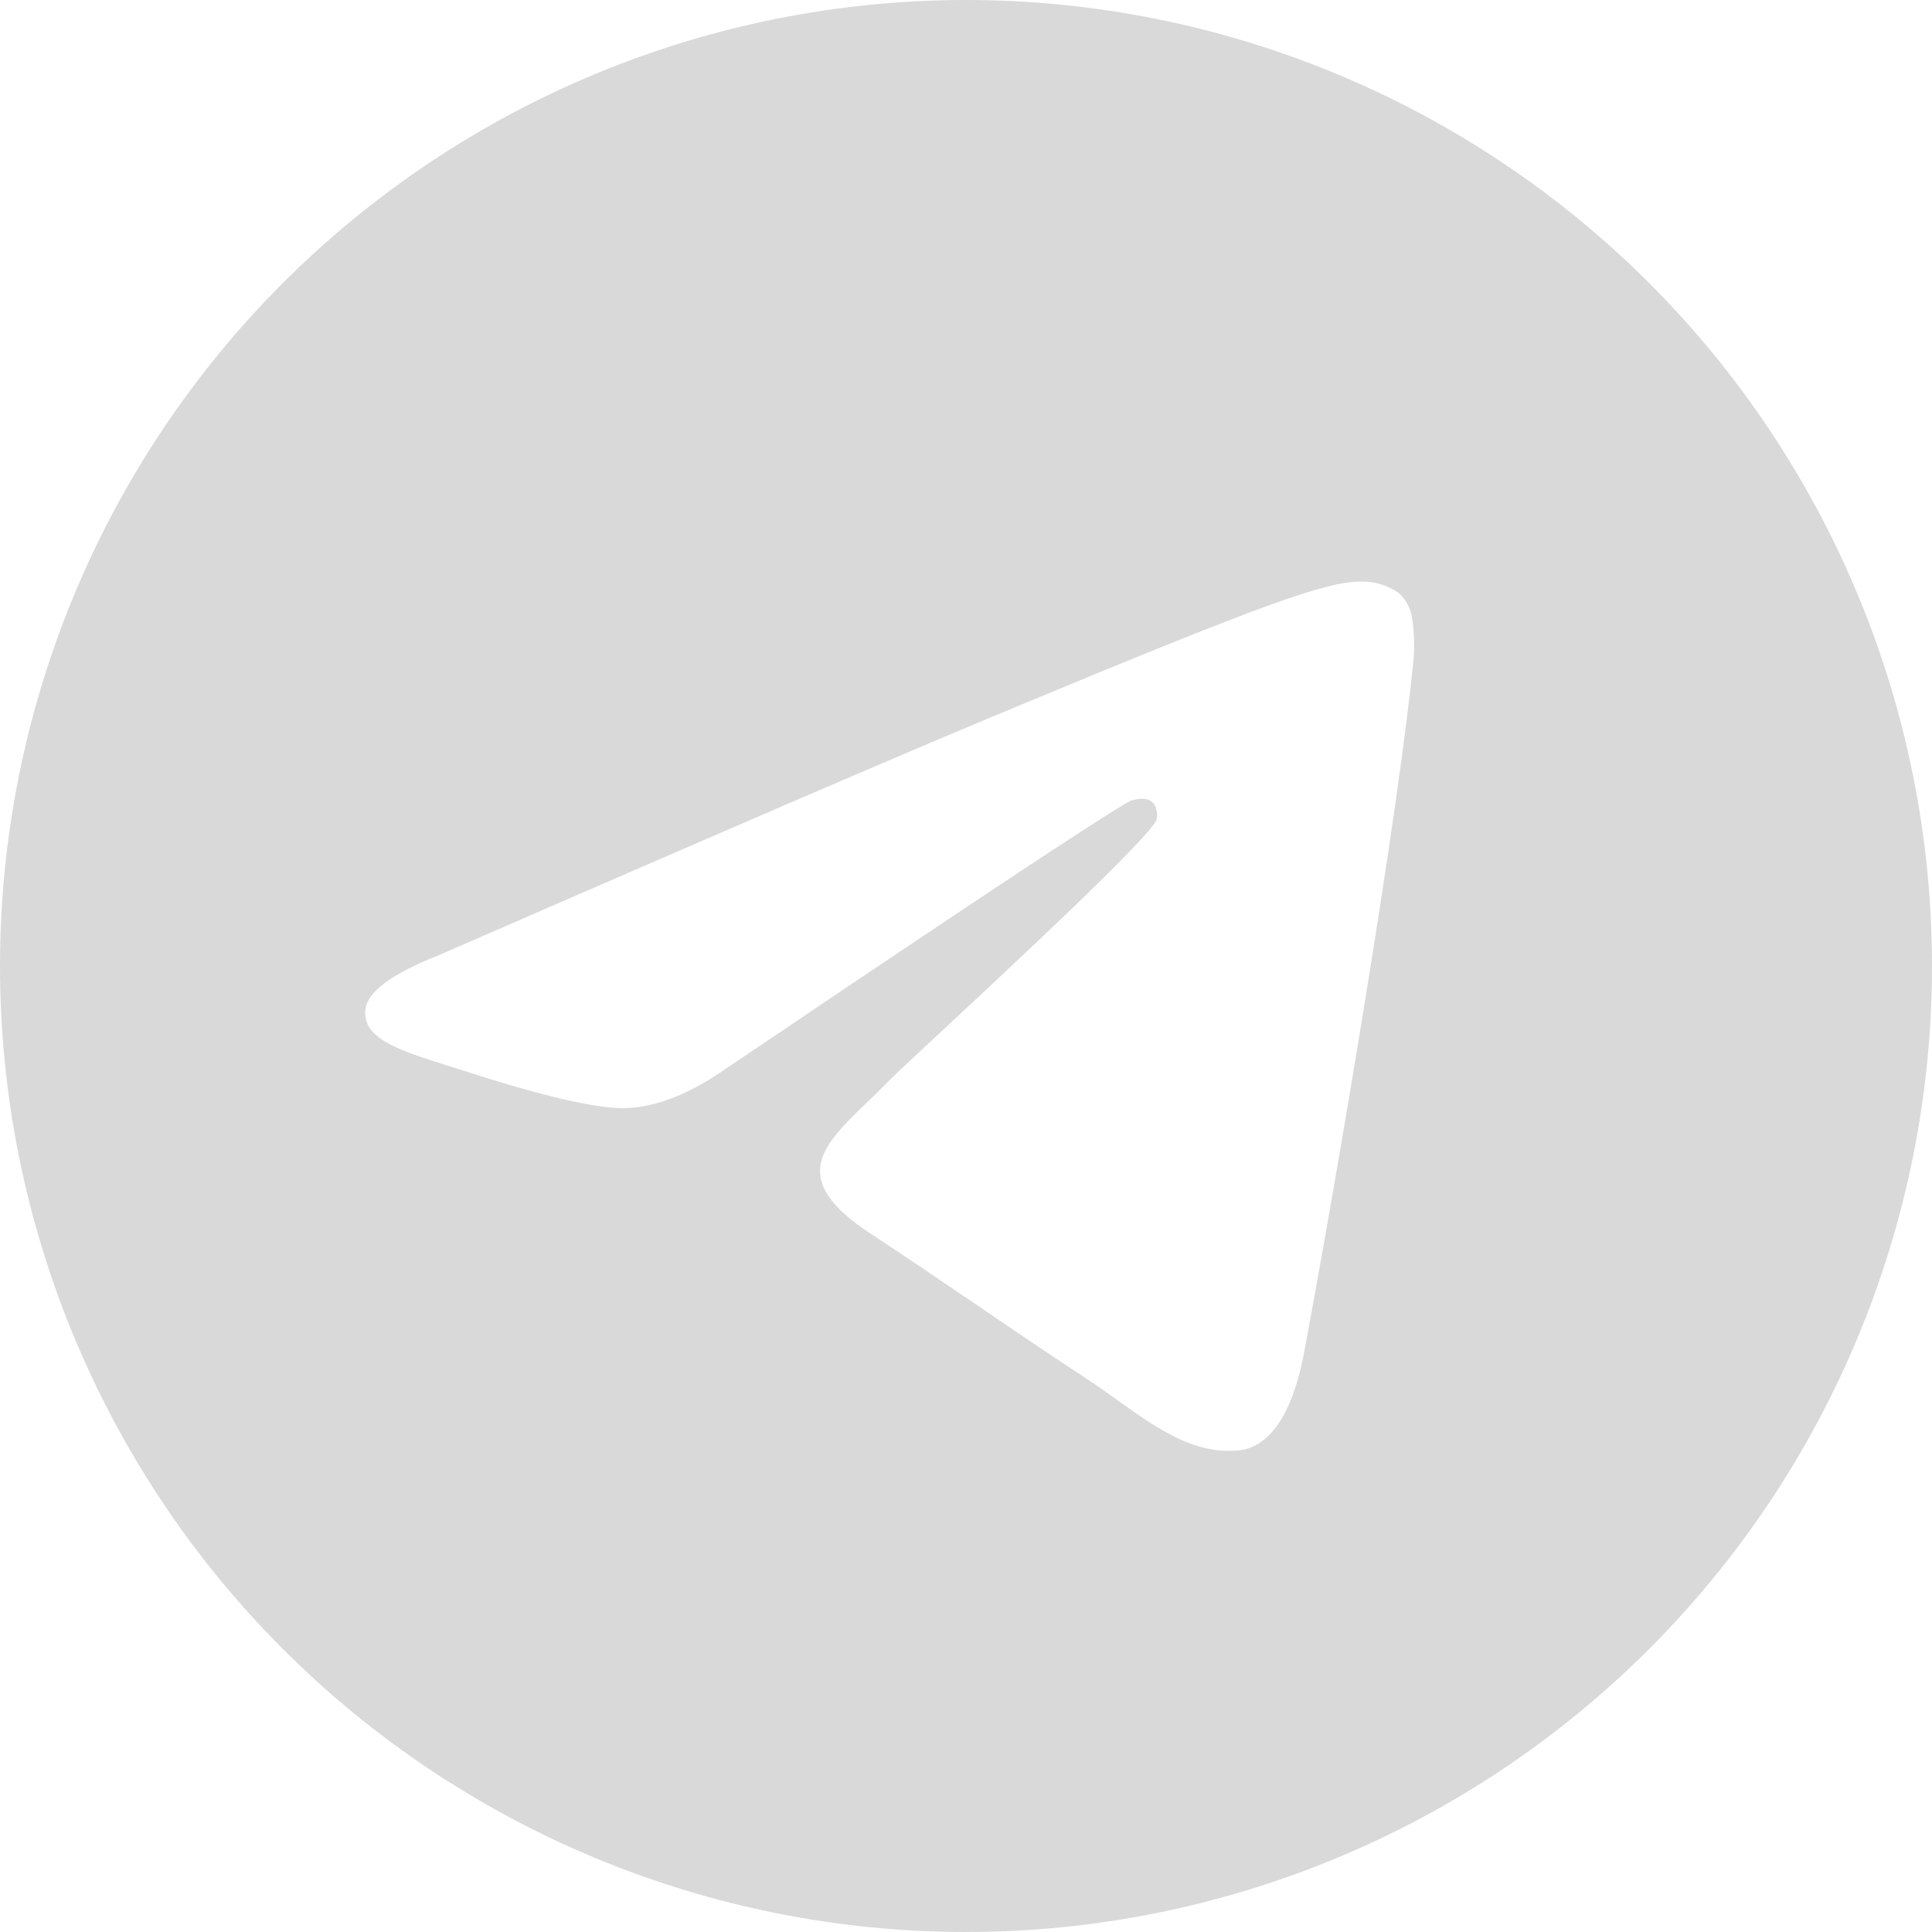
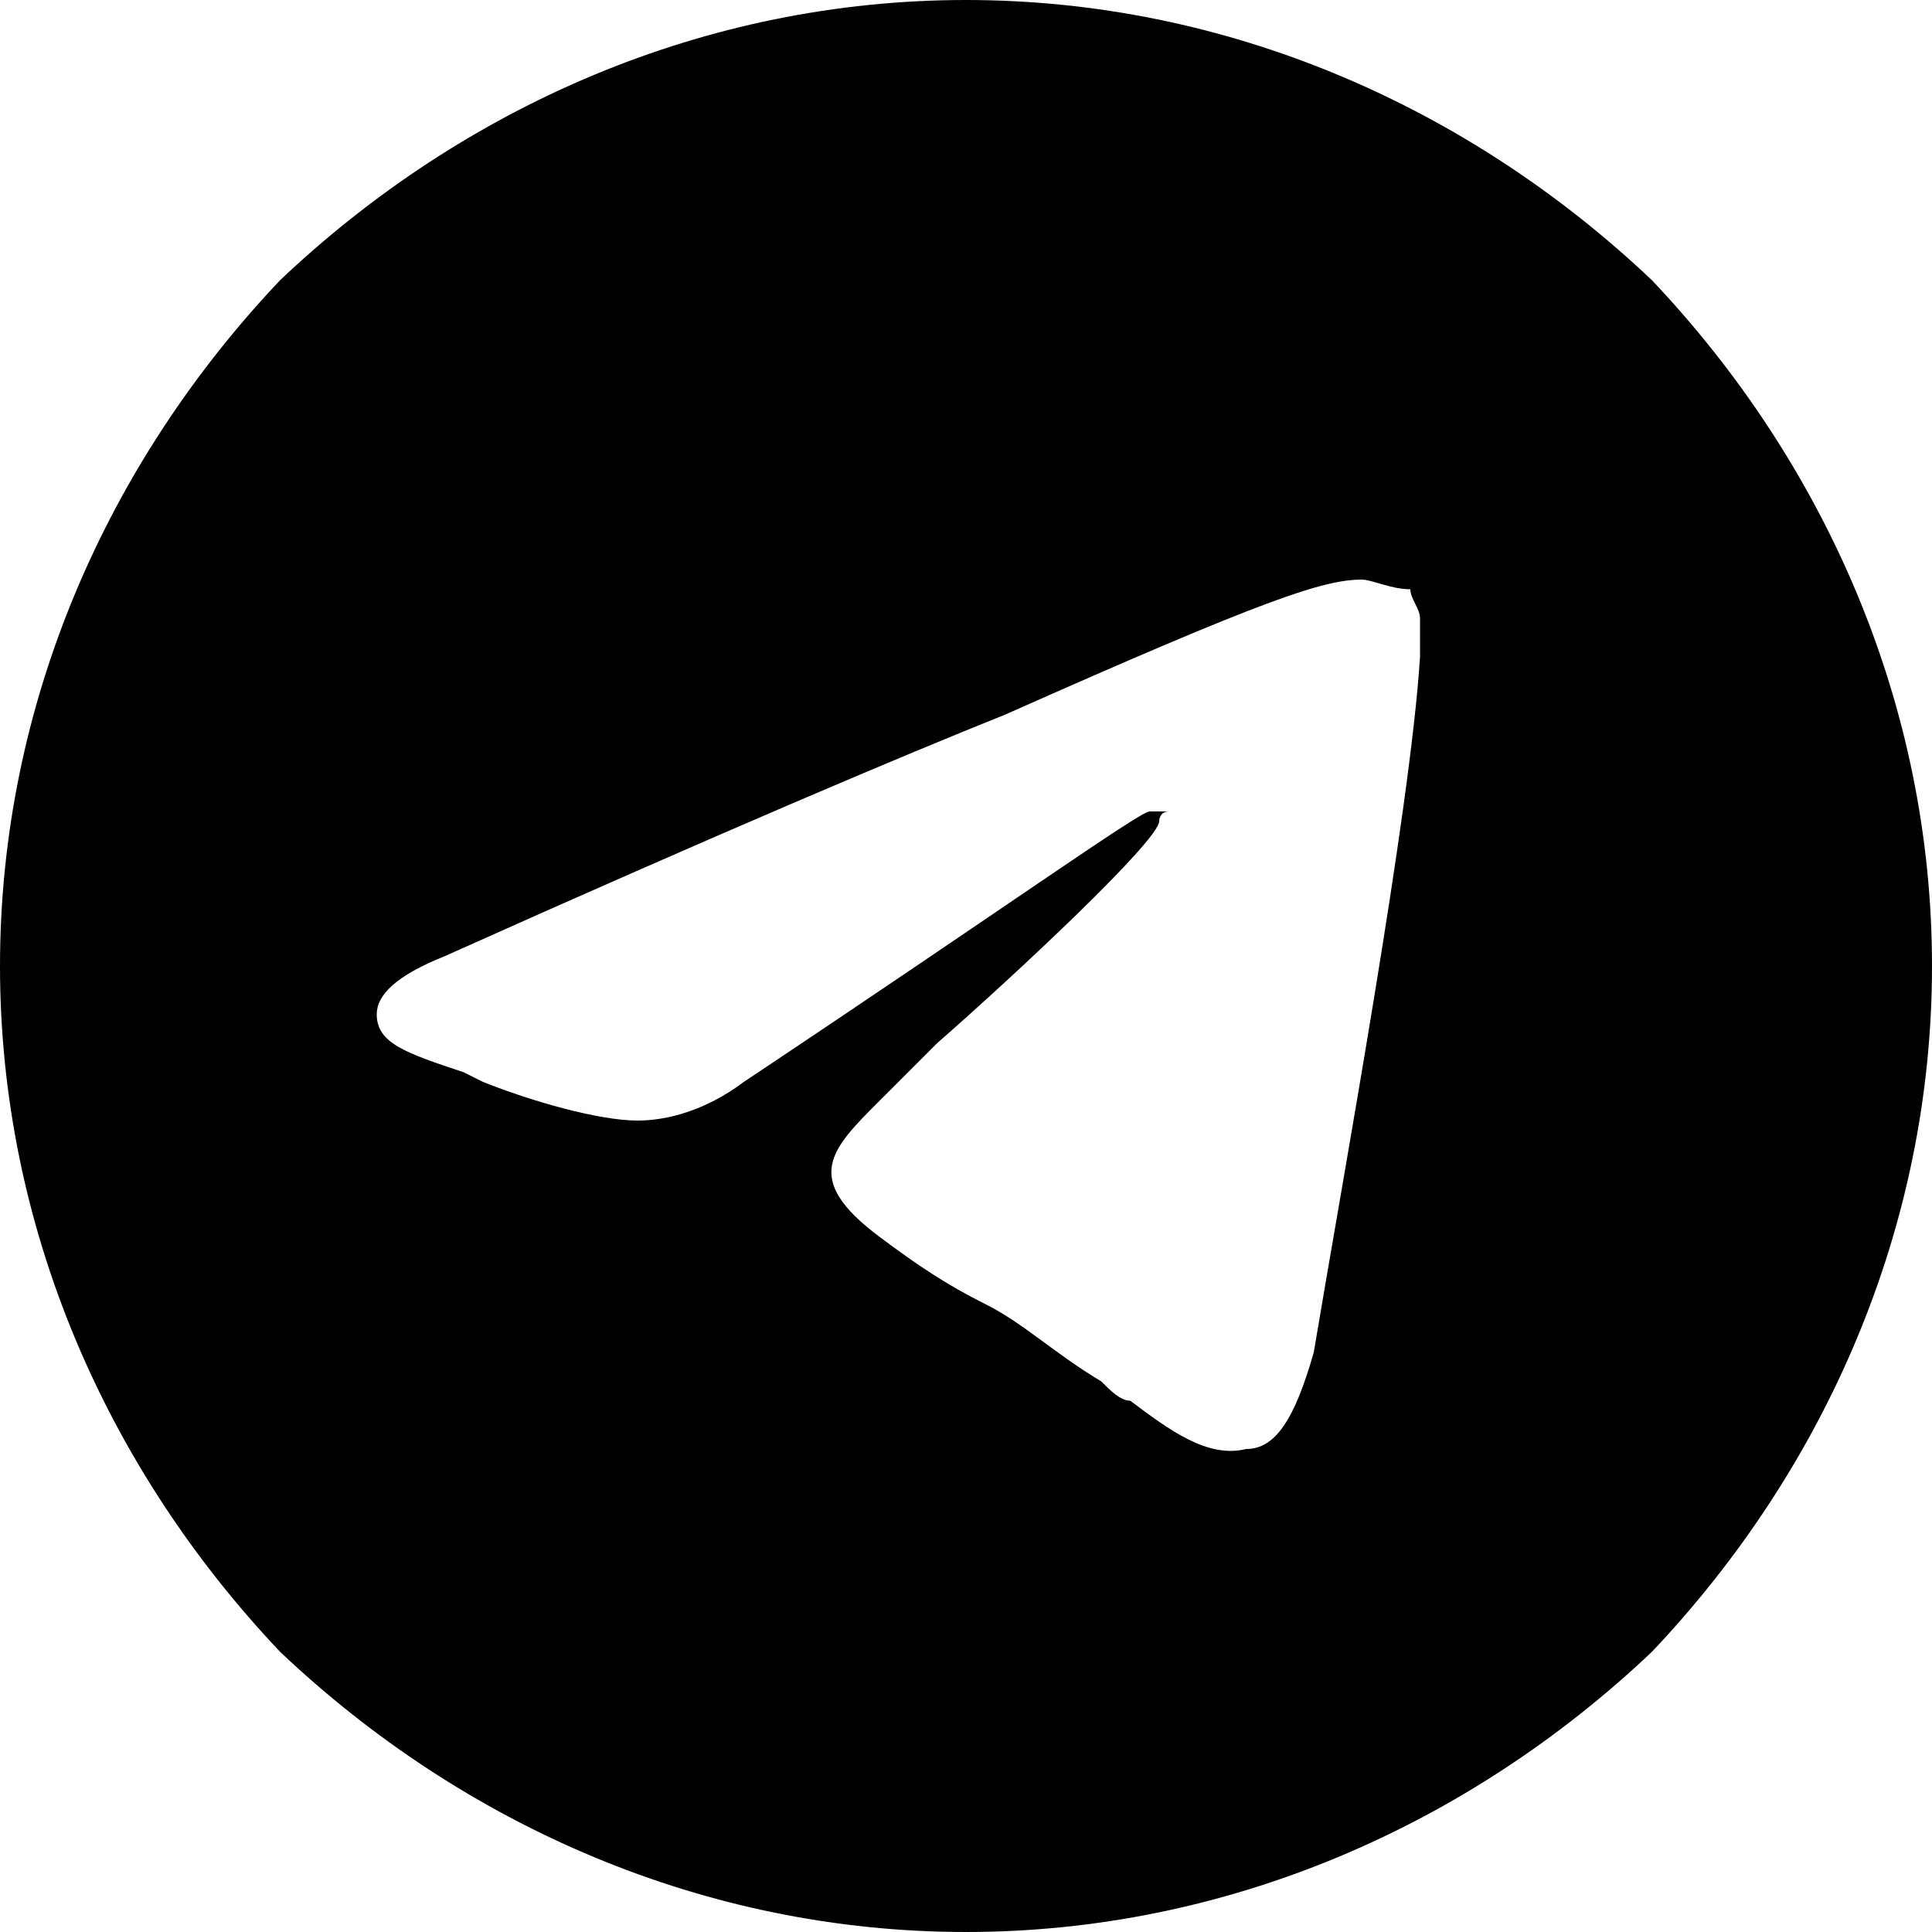
- <svg xmlns="http://www.w3.org/2000/svg" width="20" height="20" viewBox="0 0 20 20" fill="none">
-   <path d="M20 10C20 12.652 18.946 15.196 17.071 17.071C15.196 18.946 12.652 20 10 20C7.348 20 4.804 18.946 2.929 17.071C1.054 15.196 0 12.652 0 10C0 7.348 1.054 4.804 2.929 2.929C4.804 1.054 7.348 0 10 0C12.652 0 15.196 1.054 17.071 2.929C18.946 4.804 20 7.348 20 10V10ZM10.359 7.383C9.386 7.787 7.441 8.625 4.526 9.895C4.054 10.082 3.805 10.268 3.783 10.447C3.745 10.751 4.126 10.871 4.645 11.035L4.864 11.104C5.374 11.27 6.061 11.464 6.418 11.471C6.742 11.479 7.104 11.346 7.503 11.071C10.226 9.232 11.633 8.304 11.72 8.284C11.783 8.269 11.87 8.251 11.928 8.304C11.986 8.355 11.98 8.454 11.974 8.48C11.936 8.641 10.44 10.031 9.666 10.751C9.425 10.976 9.254 11.135 9.219 11.171C9.142 11.25 9.063 11.328 8.984 11.404C8.509 11.861 8.154 12.204 9.002 12.764C9.411 13.034 9.739 13.255 10.065 13.477C10.42 13.72 10.775 13.961 11.235 14.264C11.351 14.339 11.464 14.42 11.572 14.498C11.986 14.793 12.36 15.057 12.819 15.015C13.086 14.99 13.363 14.74 13.502 13.99C13.834 12.219 14.485 8.383 14.635 6.801C14.644 6.67 14.639 6.538 14.619 6.407C14.607 6.302 14.556 6.206 14.476 6.136C14.363 6.058 14.227 6.017 14.089 6.02C13.714 6.026 13.135 6.228 10.359 7.383V7.383Z" fill="#D9D9D9" />
+ <svg xmlns="http://www.w3.org/2000/svg" version="1.1" id="Слой_1" x="0px" y="0px" viewBox="0 0 20 20" style="enable-background:new 0 0 20 20;" xml:space="preserve">
+   <path d="M20,10c0,2.7-1.1,5.2-2.9,7.1C15.2,18.9,12.7,20,10,20c-2.7,0-5.2-1.1-7.1-2.9C1.1,15.2,0,12.7,0,10c0-2.7,1.1-5.2,2.9-7.1  C4.8,1.1,7.3,0,10,0c2.7,0,5.2,1.1,7.1,2.9C18.9,4.8,20,7.3,20,10L20,10z M10.4,7.4c-1,0.4-2.9,1.2-5.8,2.5  c-0.5,0.2-0.7,0.4-0.7,0.6c0,0.3,0.3,0.4,0.9,0.6l0.2,0.1c0.5,0.2,1.2,0.4,1.6,0.4c0.3,0,0.7-0.1,1.1-0.4c2.7-1.8,4.1-2.8,4.2-2.8  c0.1,0,0.1,0,0.2,0C12,8.4,12,8.5,12,8.5c0,0.2-1.5,1.6-2.3,2.3c-0.2,0.2-0.4,0.4-0.4,0.4c-0.1,0.1-0.2,0.2-0.2,0.2  c-0.5,0.5-0.8,0.8,0,1.4c0.4,0.3,0.7,0.5,1.1,0.7c0.4,0.2,0.7,0.5,1.2,0.8c0.1,0.1,0.2,0.2,0.3,0.2c0.4,0.3,0.8,0.6,1.2,0.5  c0.3,0,0.5-0.3,0.7-1c0.3-1.8,1-5.6,1.1-7.2c0-0.1,0-0.3,0-0.4c0-0.1-0.1-0.2-0.1-0.3C14.4,6.1,14.2,6,14.1,6  C13.7,6,13.1,6.2,10.4,7.4L10.4,7.4z" />
</svg>
